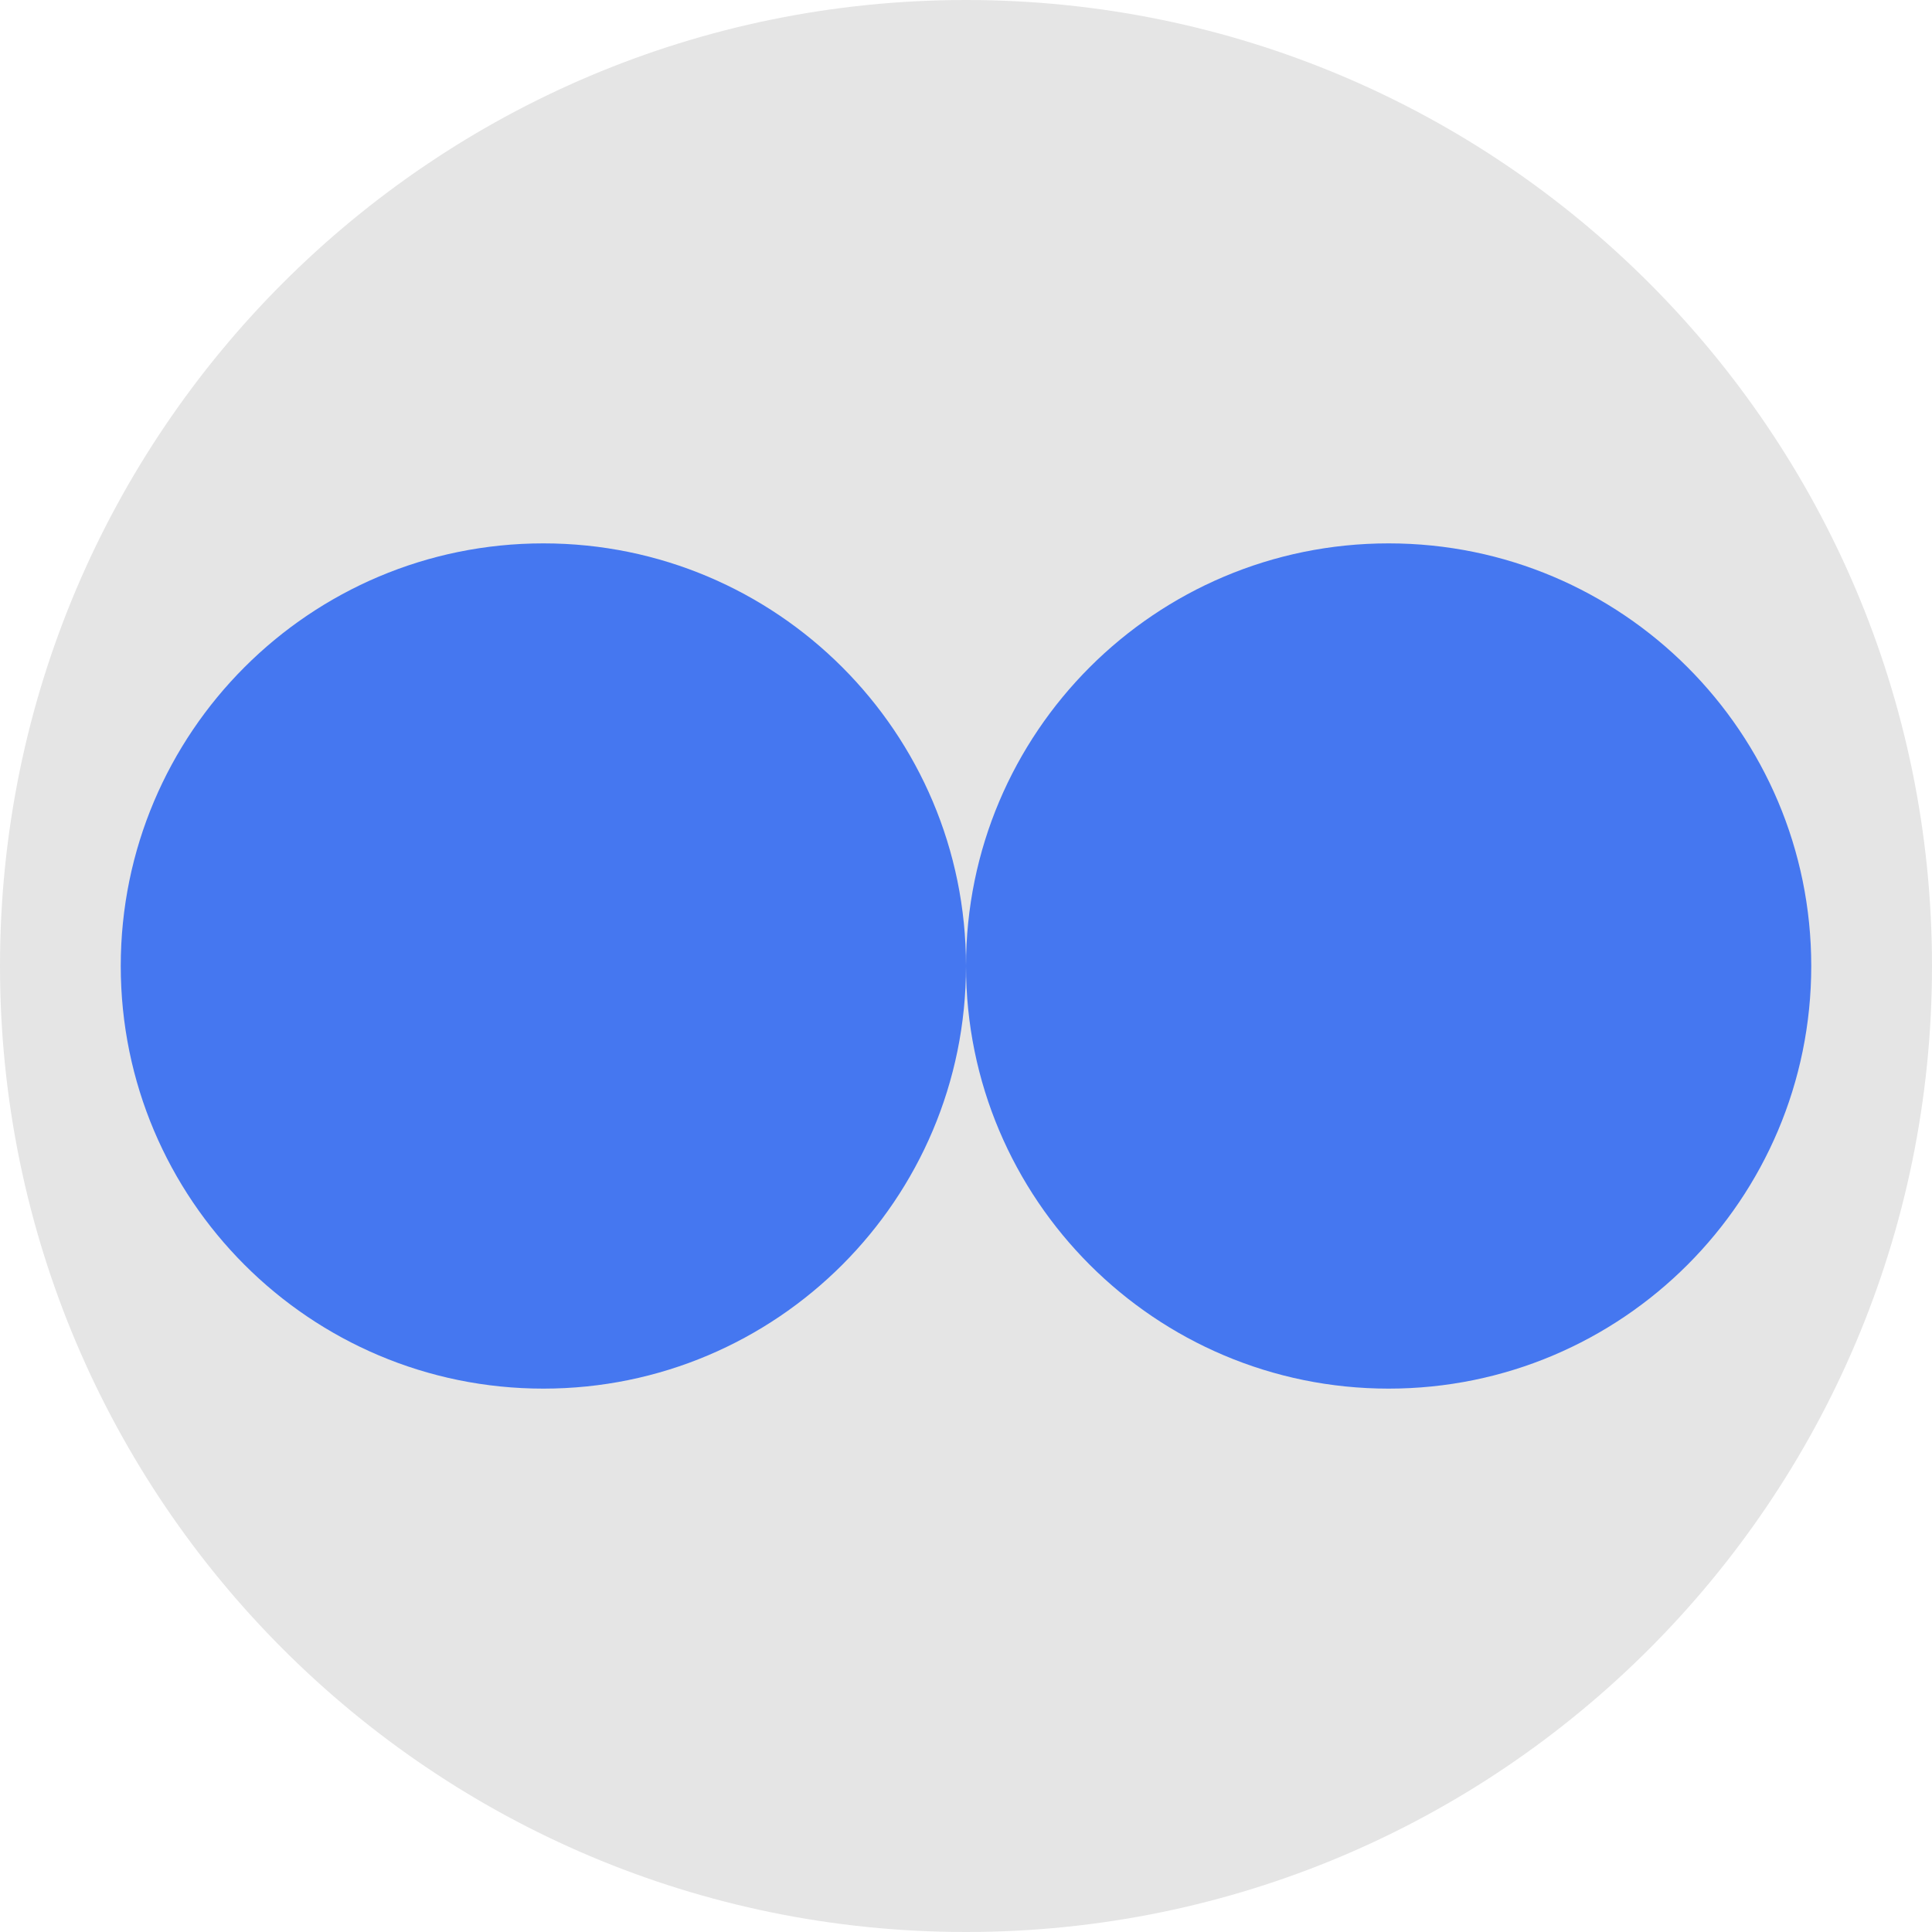
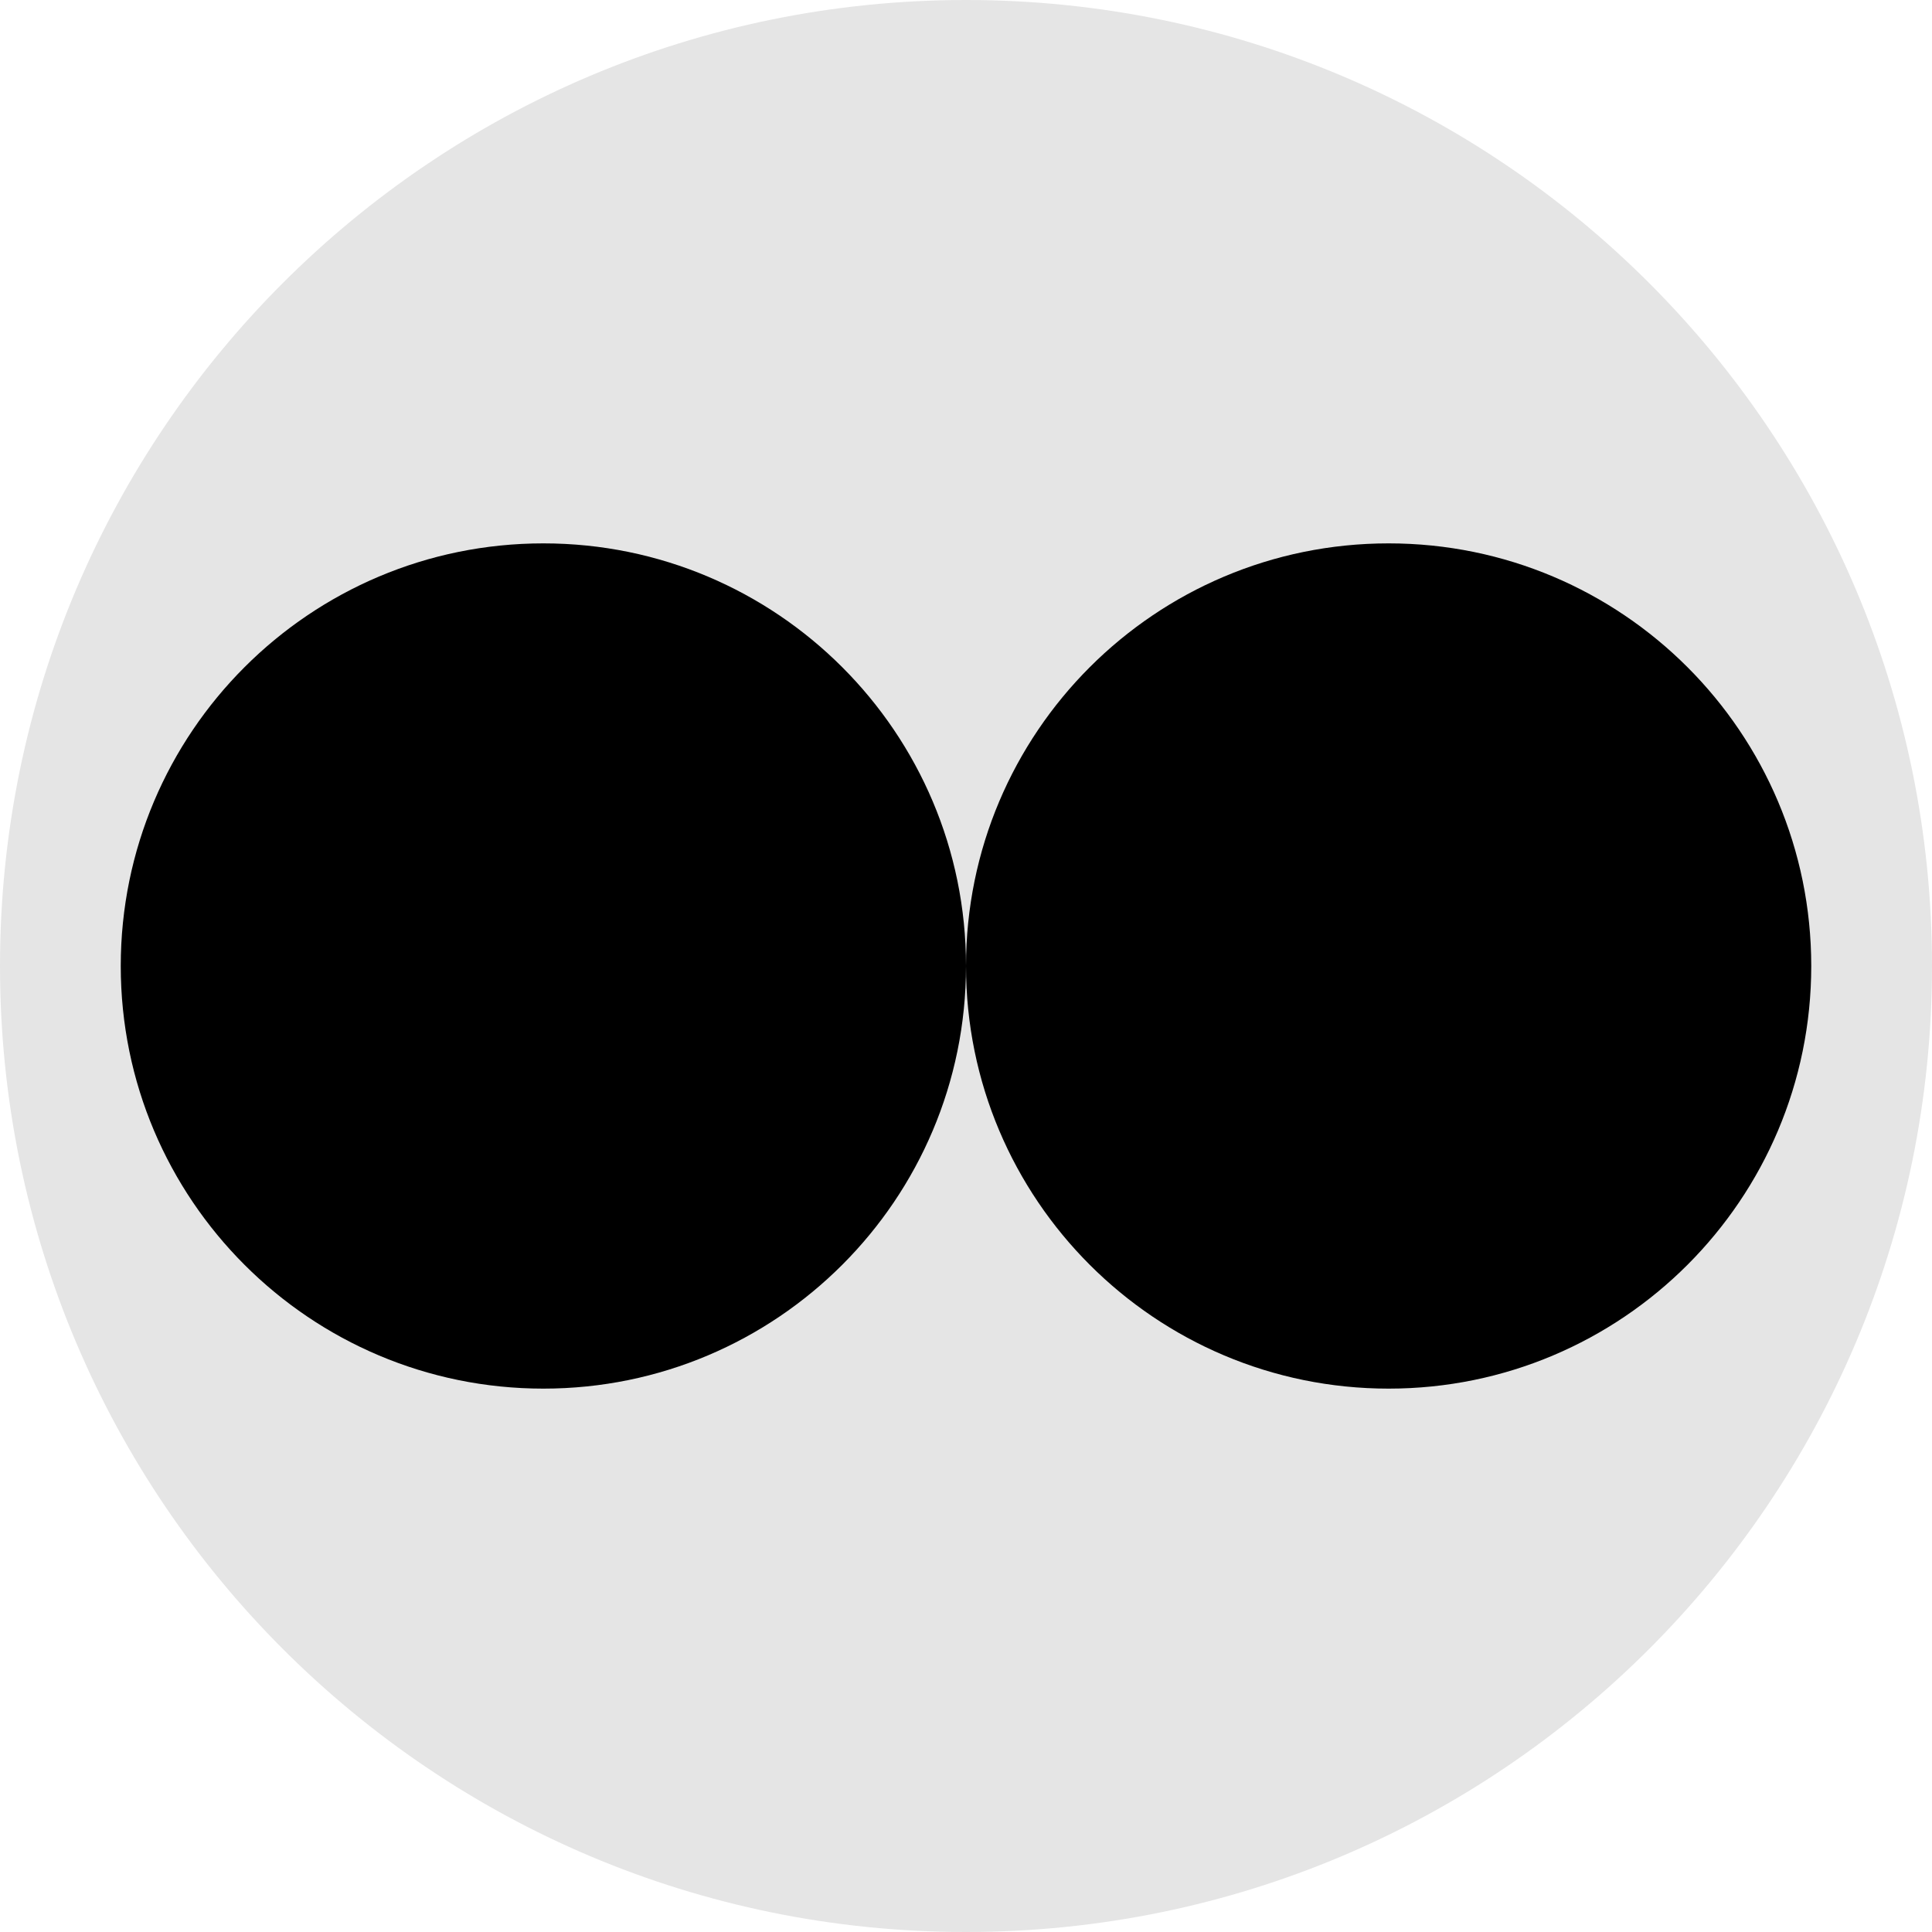
<svg xmlns="http://www.w3.org/2000/svg" width="160" height="160" viewBox="30 30 160 160">
  <circle cx="110" cy="110" r="80" fill="#e5e5e5" />
-   <circle cx="75" cy="110" r="35" fill="#4577f0" />
-   <circle cx="145" cy="110" r="35" fill="#4577f0" />
+   <circle cx="75" cy="110" r="35" fill="oklch(0.647 0.172 260.16)" />
+   <circle cx="145" cy="110" r="35" fill="oklch(0.647 0.172 260.16)" />
</svg>
